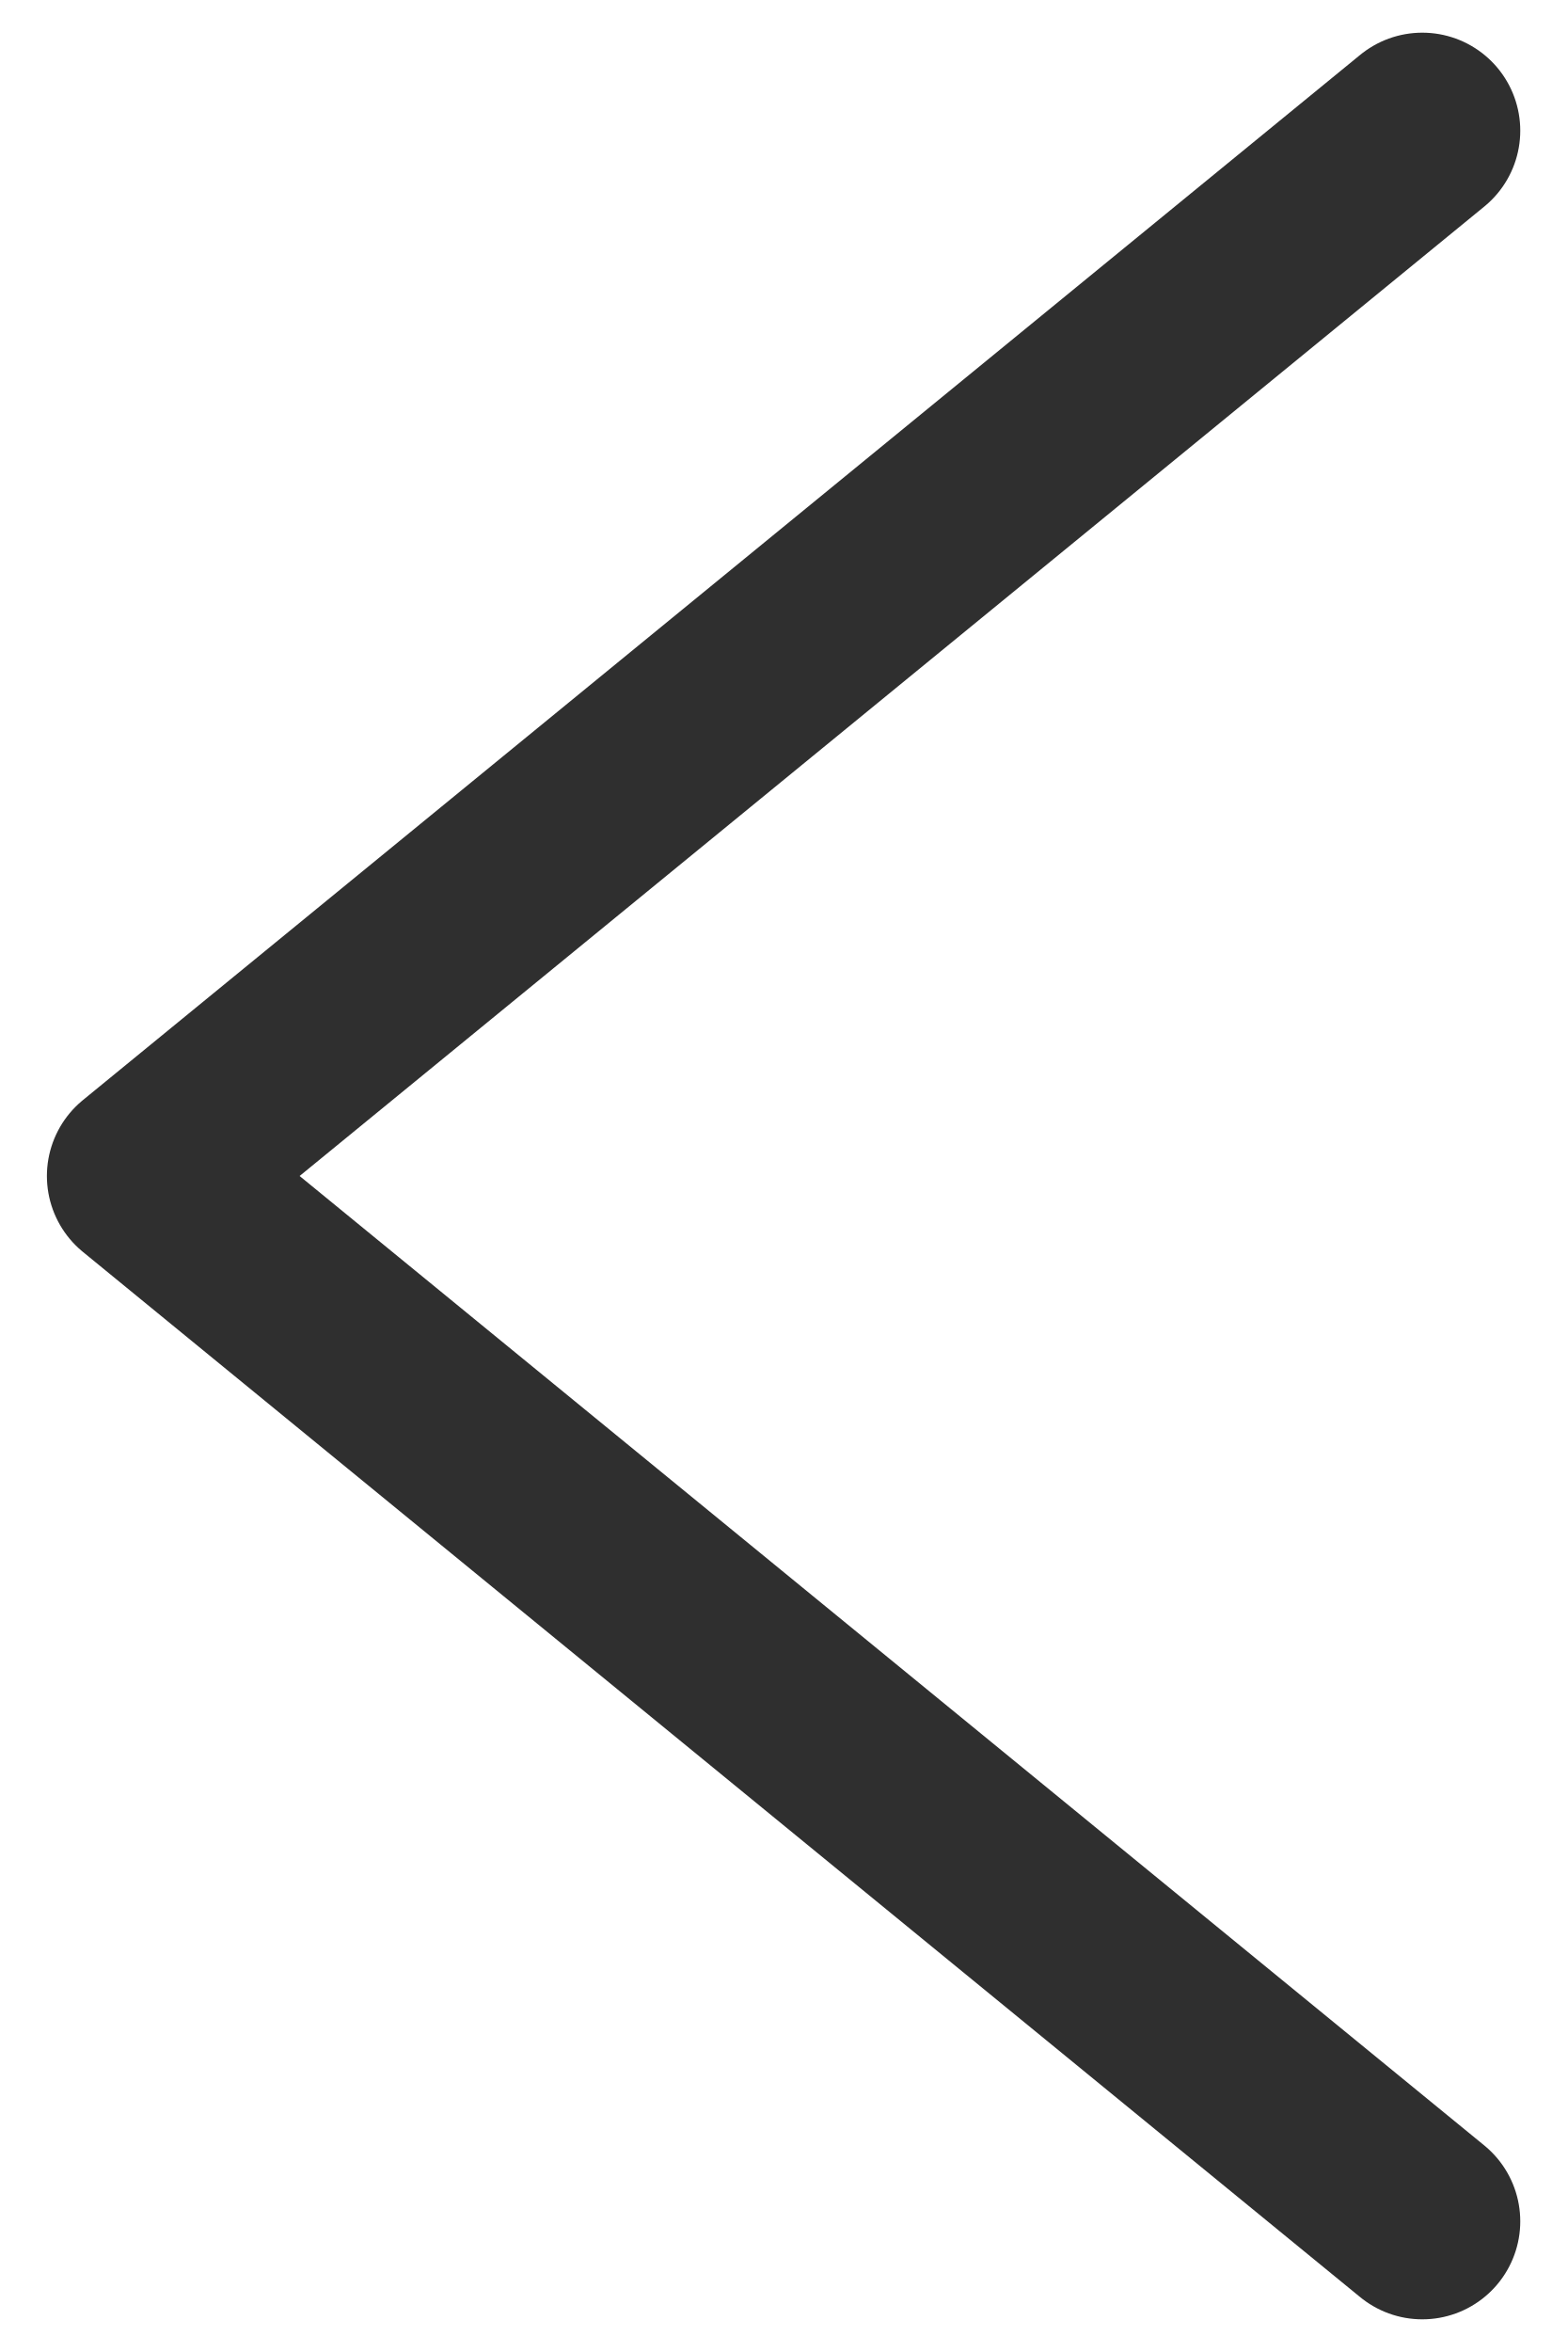
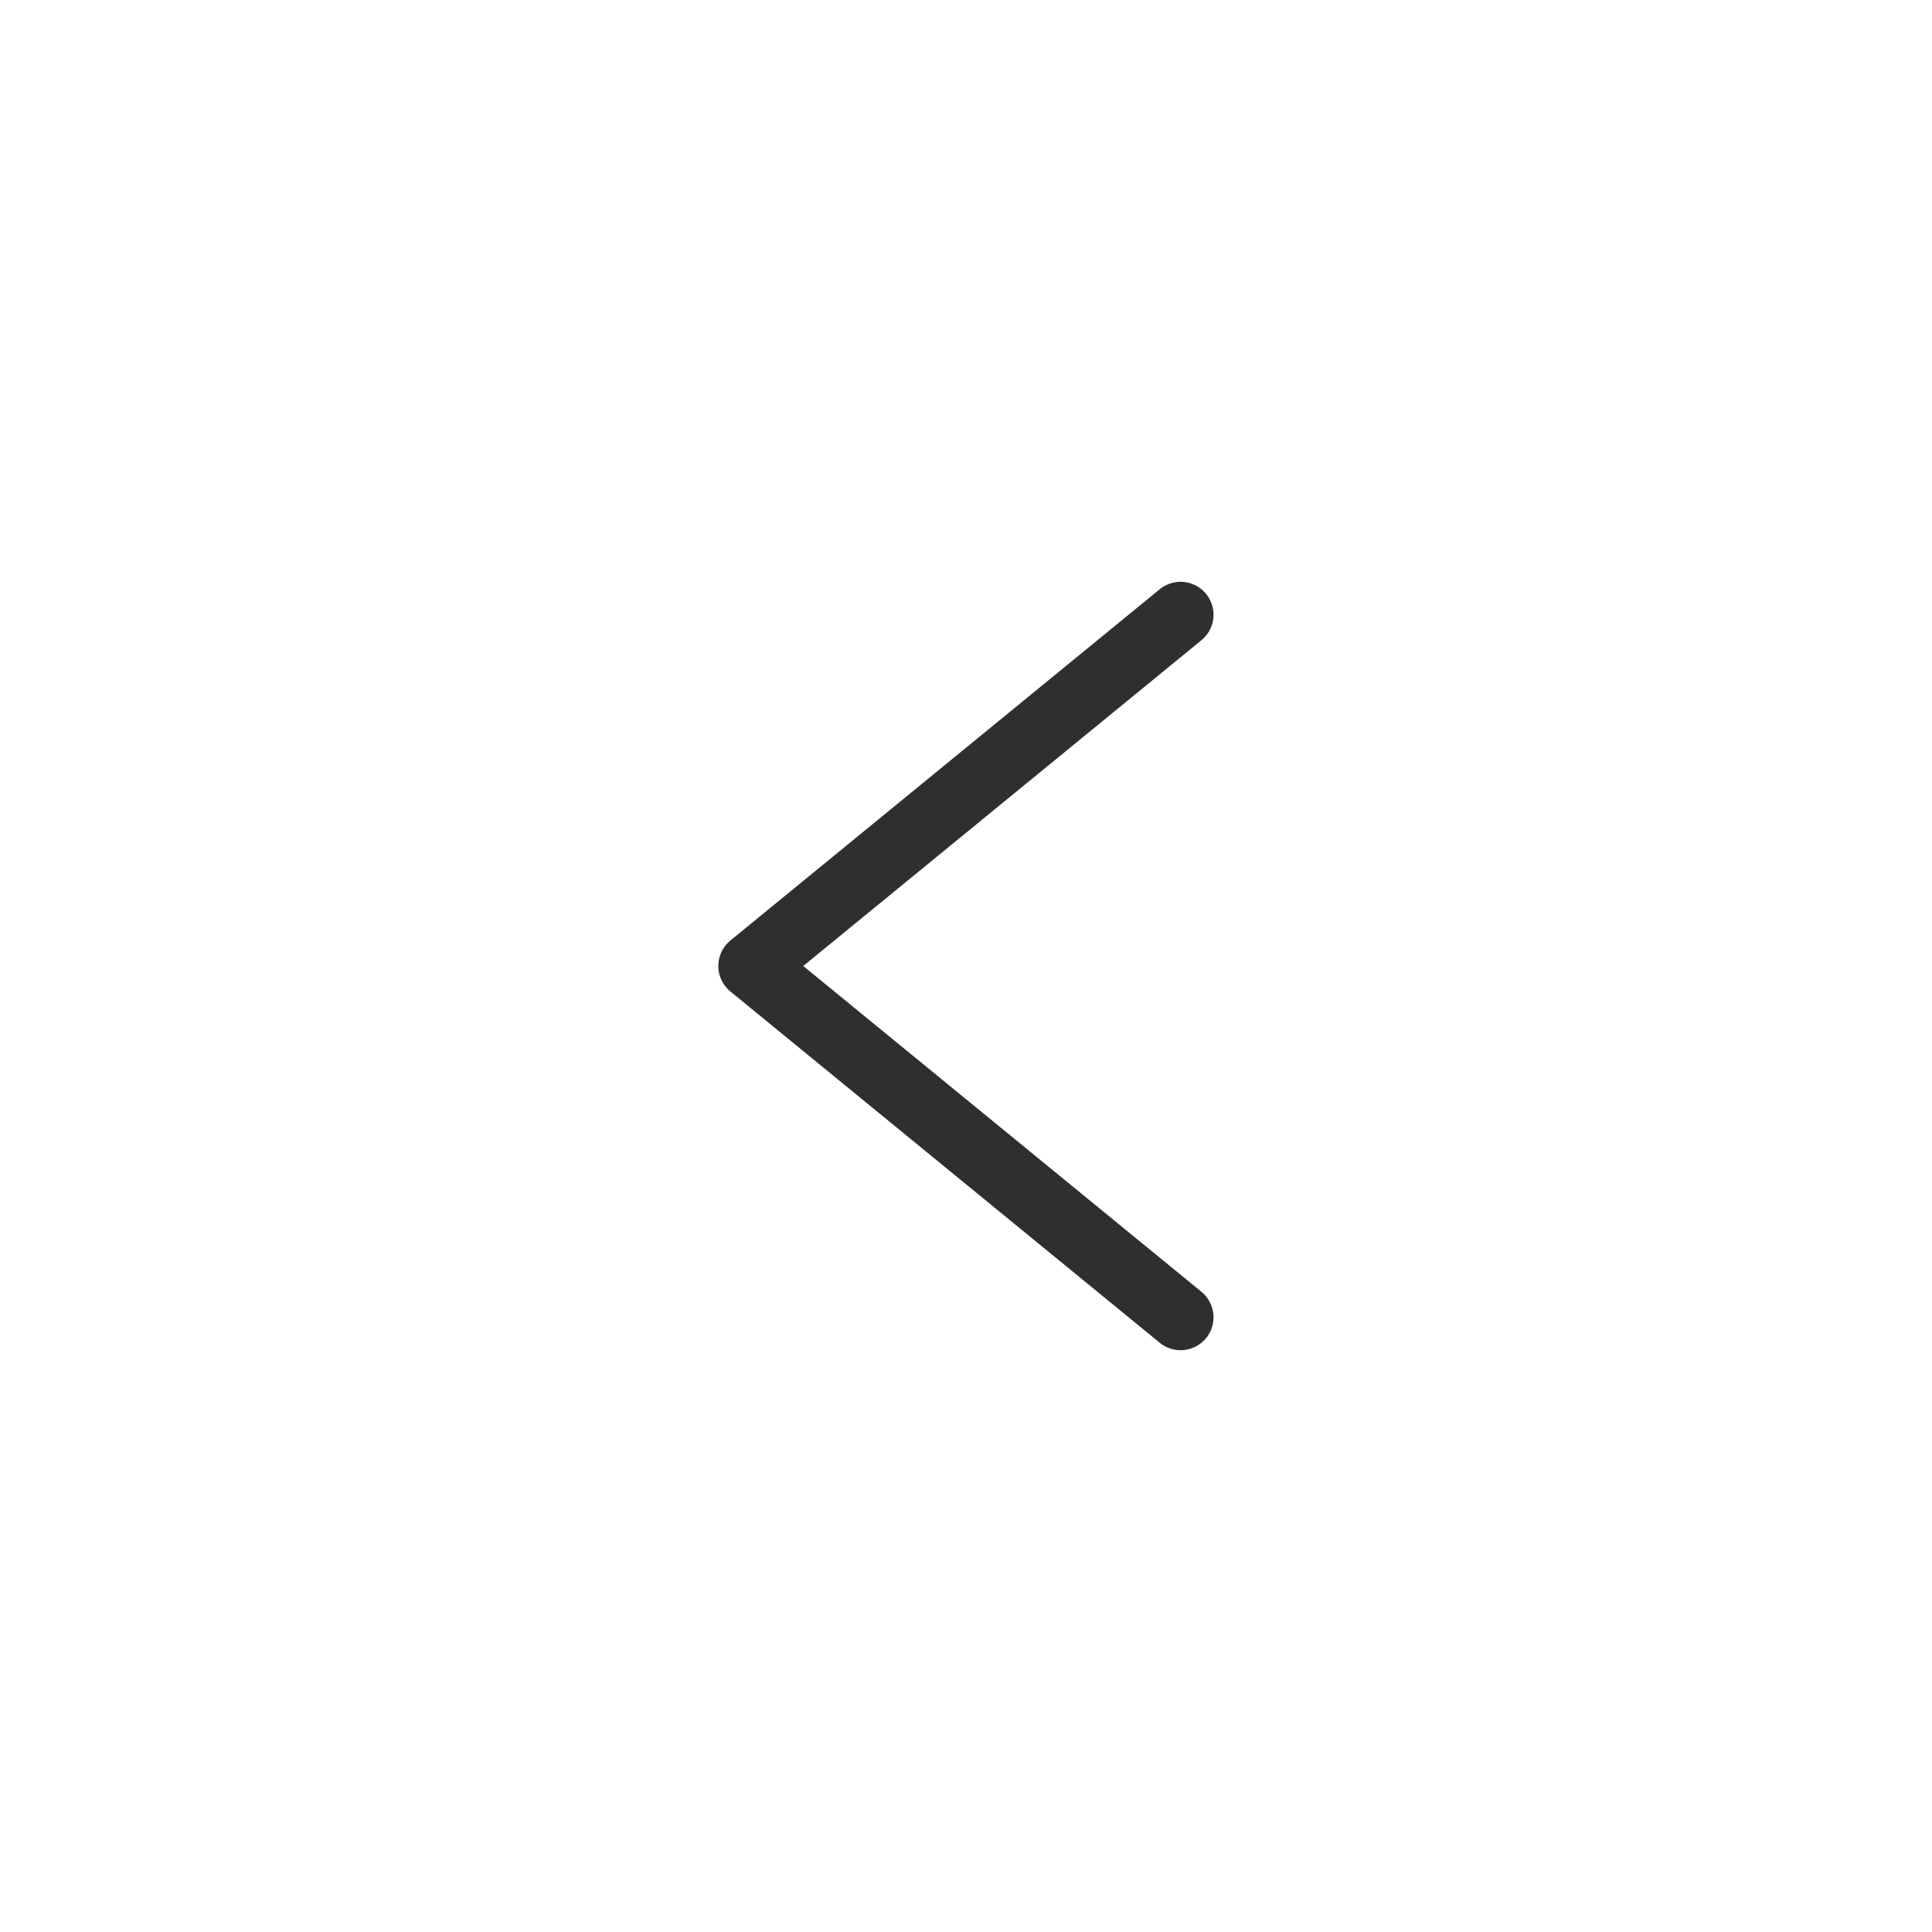
- <svg xmlns="http://www.w3.org/2000/svg" width="12" height="18" viewBox="0 0 12 18" fill="none">
-   <path d="M10.887 1L1.109 9L10.887 17" stroke="#2F2F2F" stroke-width="1.5" stroke-linecap="round" stroke-linejoin="round" />
+ <svg xmlns="http://www.w3.org/2000/svg" width="44" height="44" viewBox="0 0 44 44" fill="none">
+   <path d="M26.887 14L17.109 22L26.887 30" stroke="#2F2F2F" stroke-width="1.5" stroke-linecap="round" stroke-linejoin="round" />
</svg>
